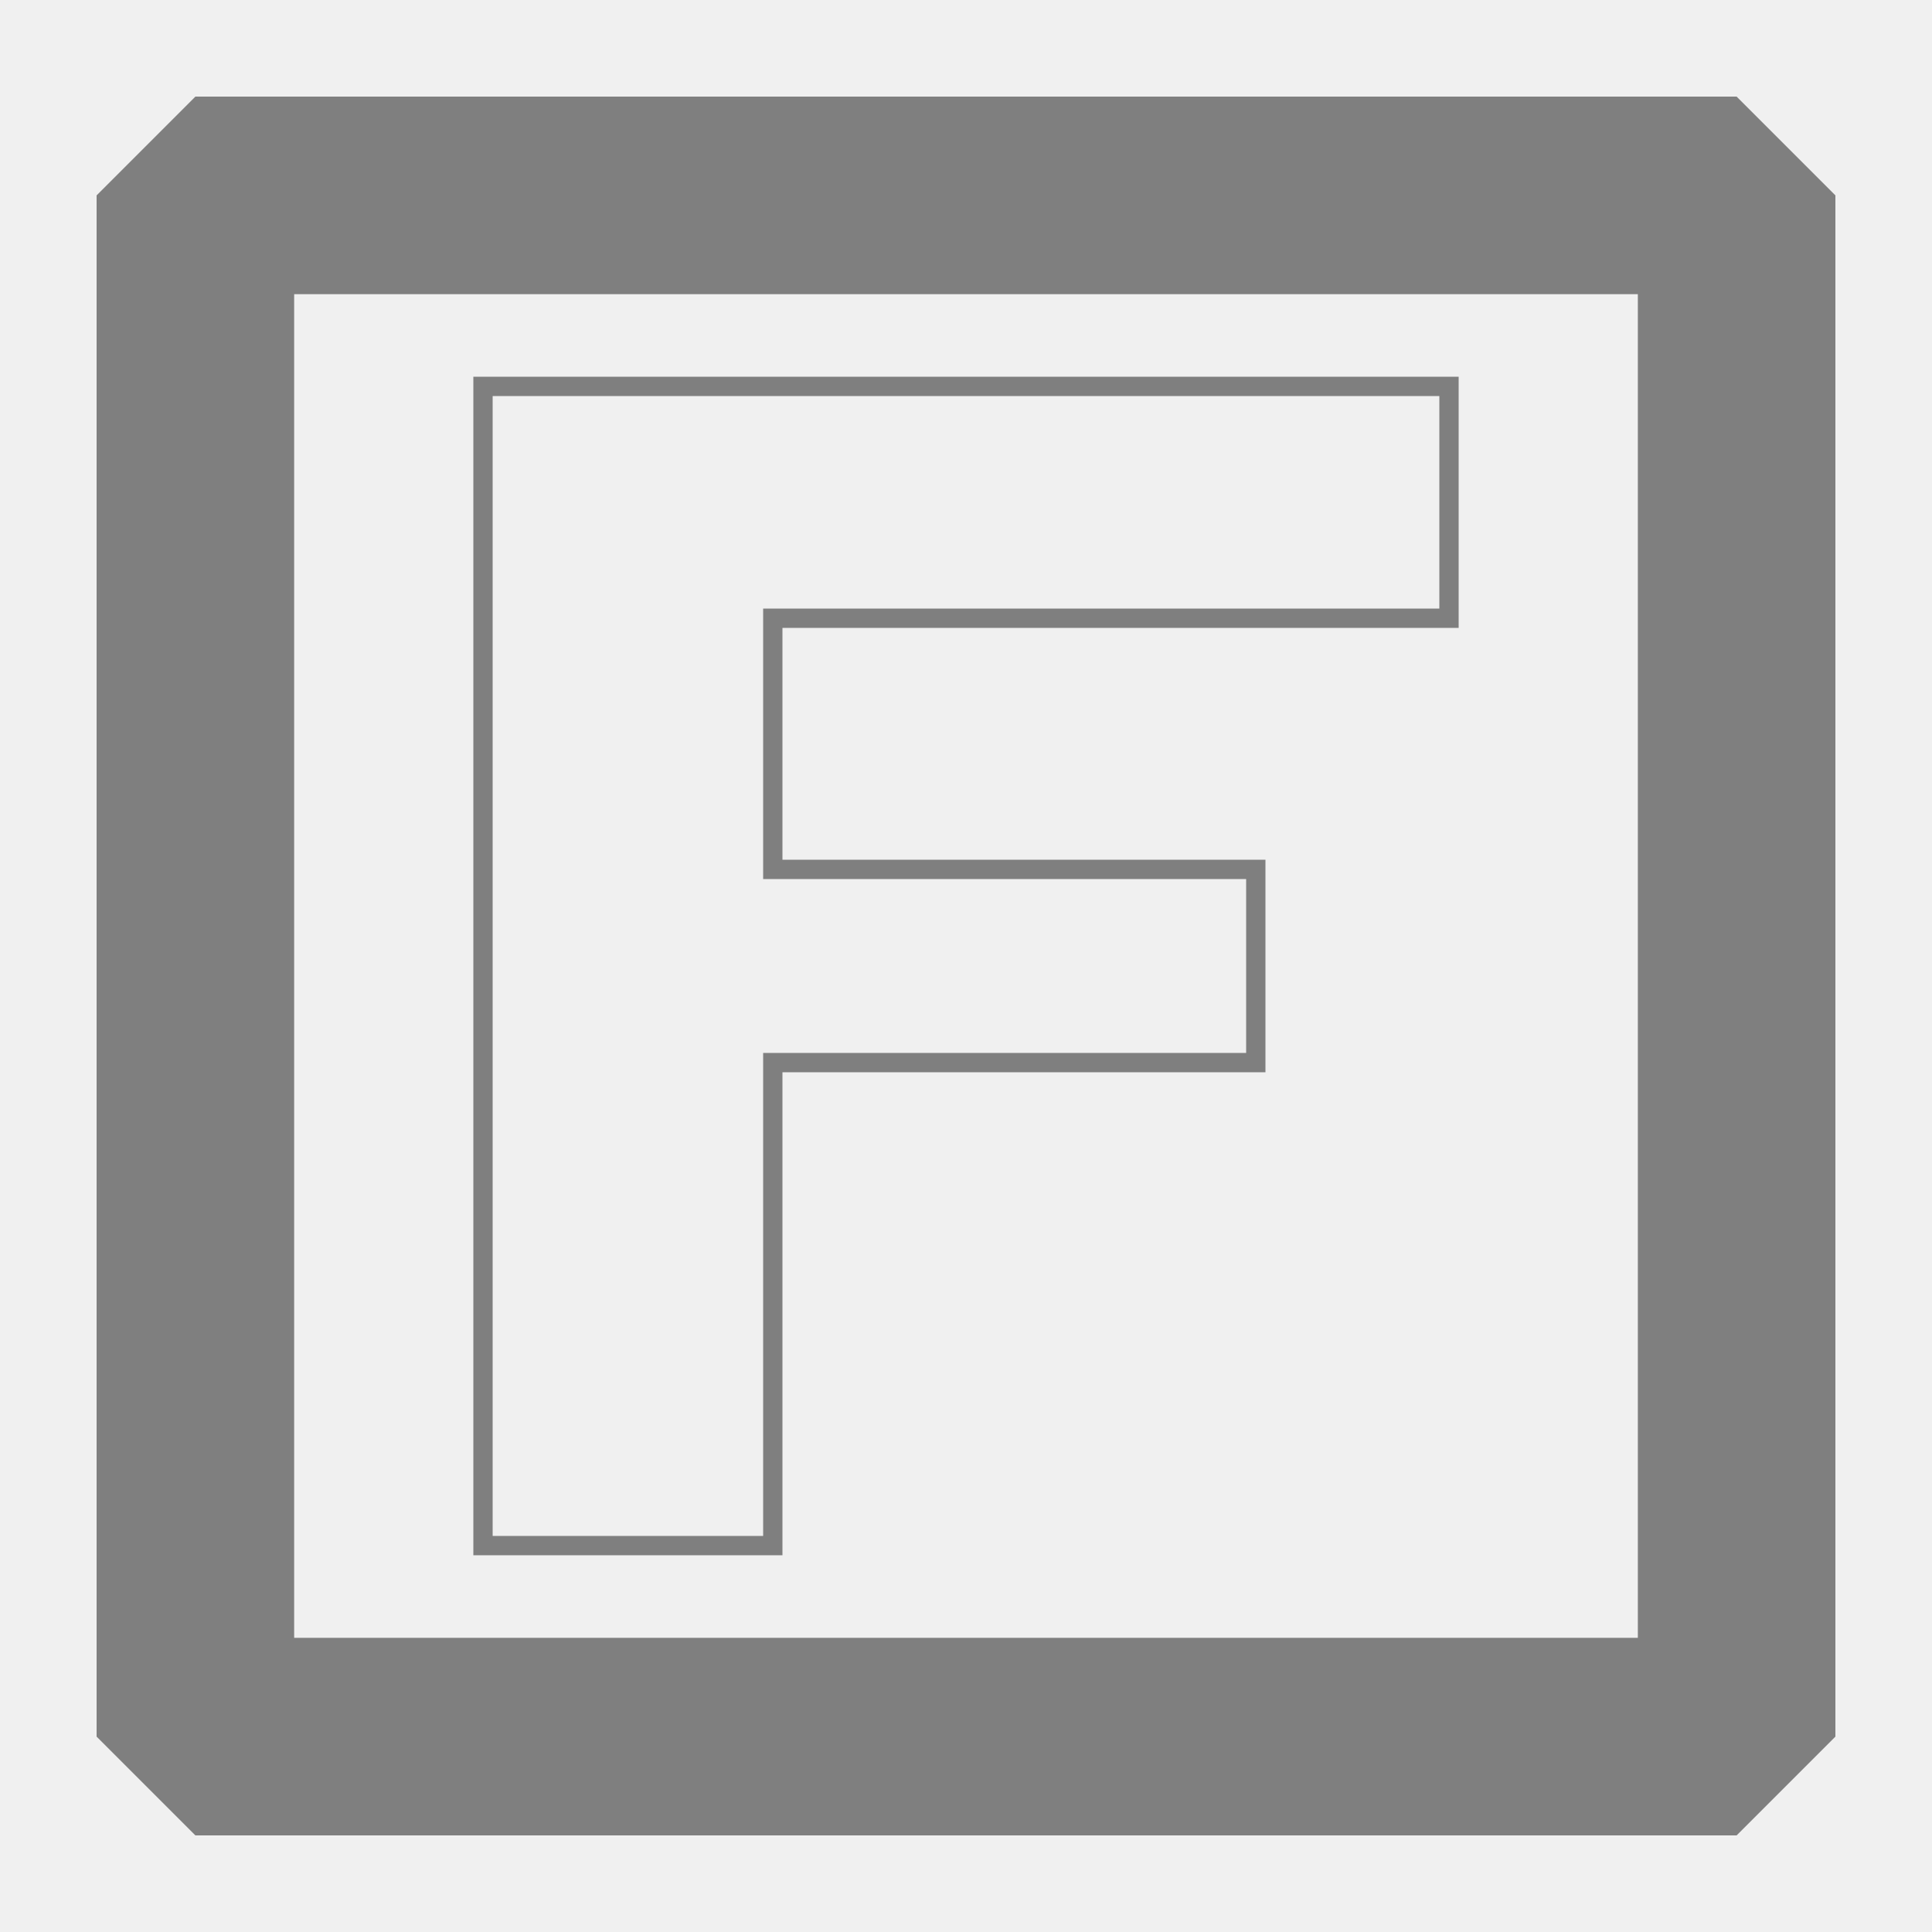
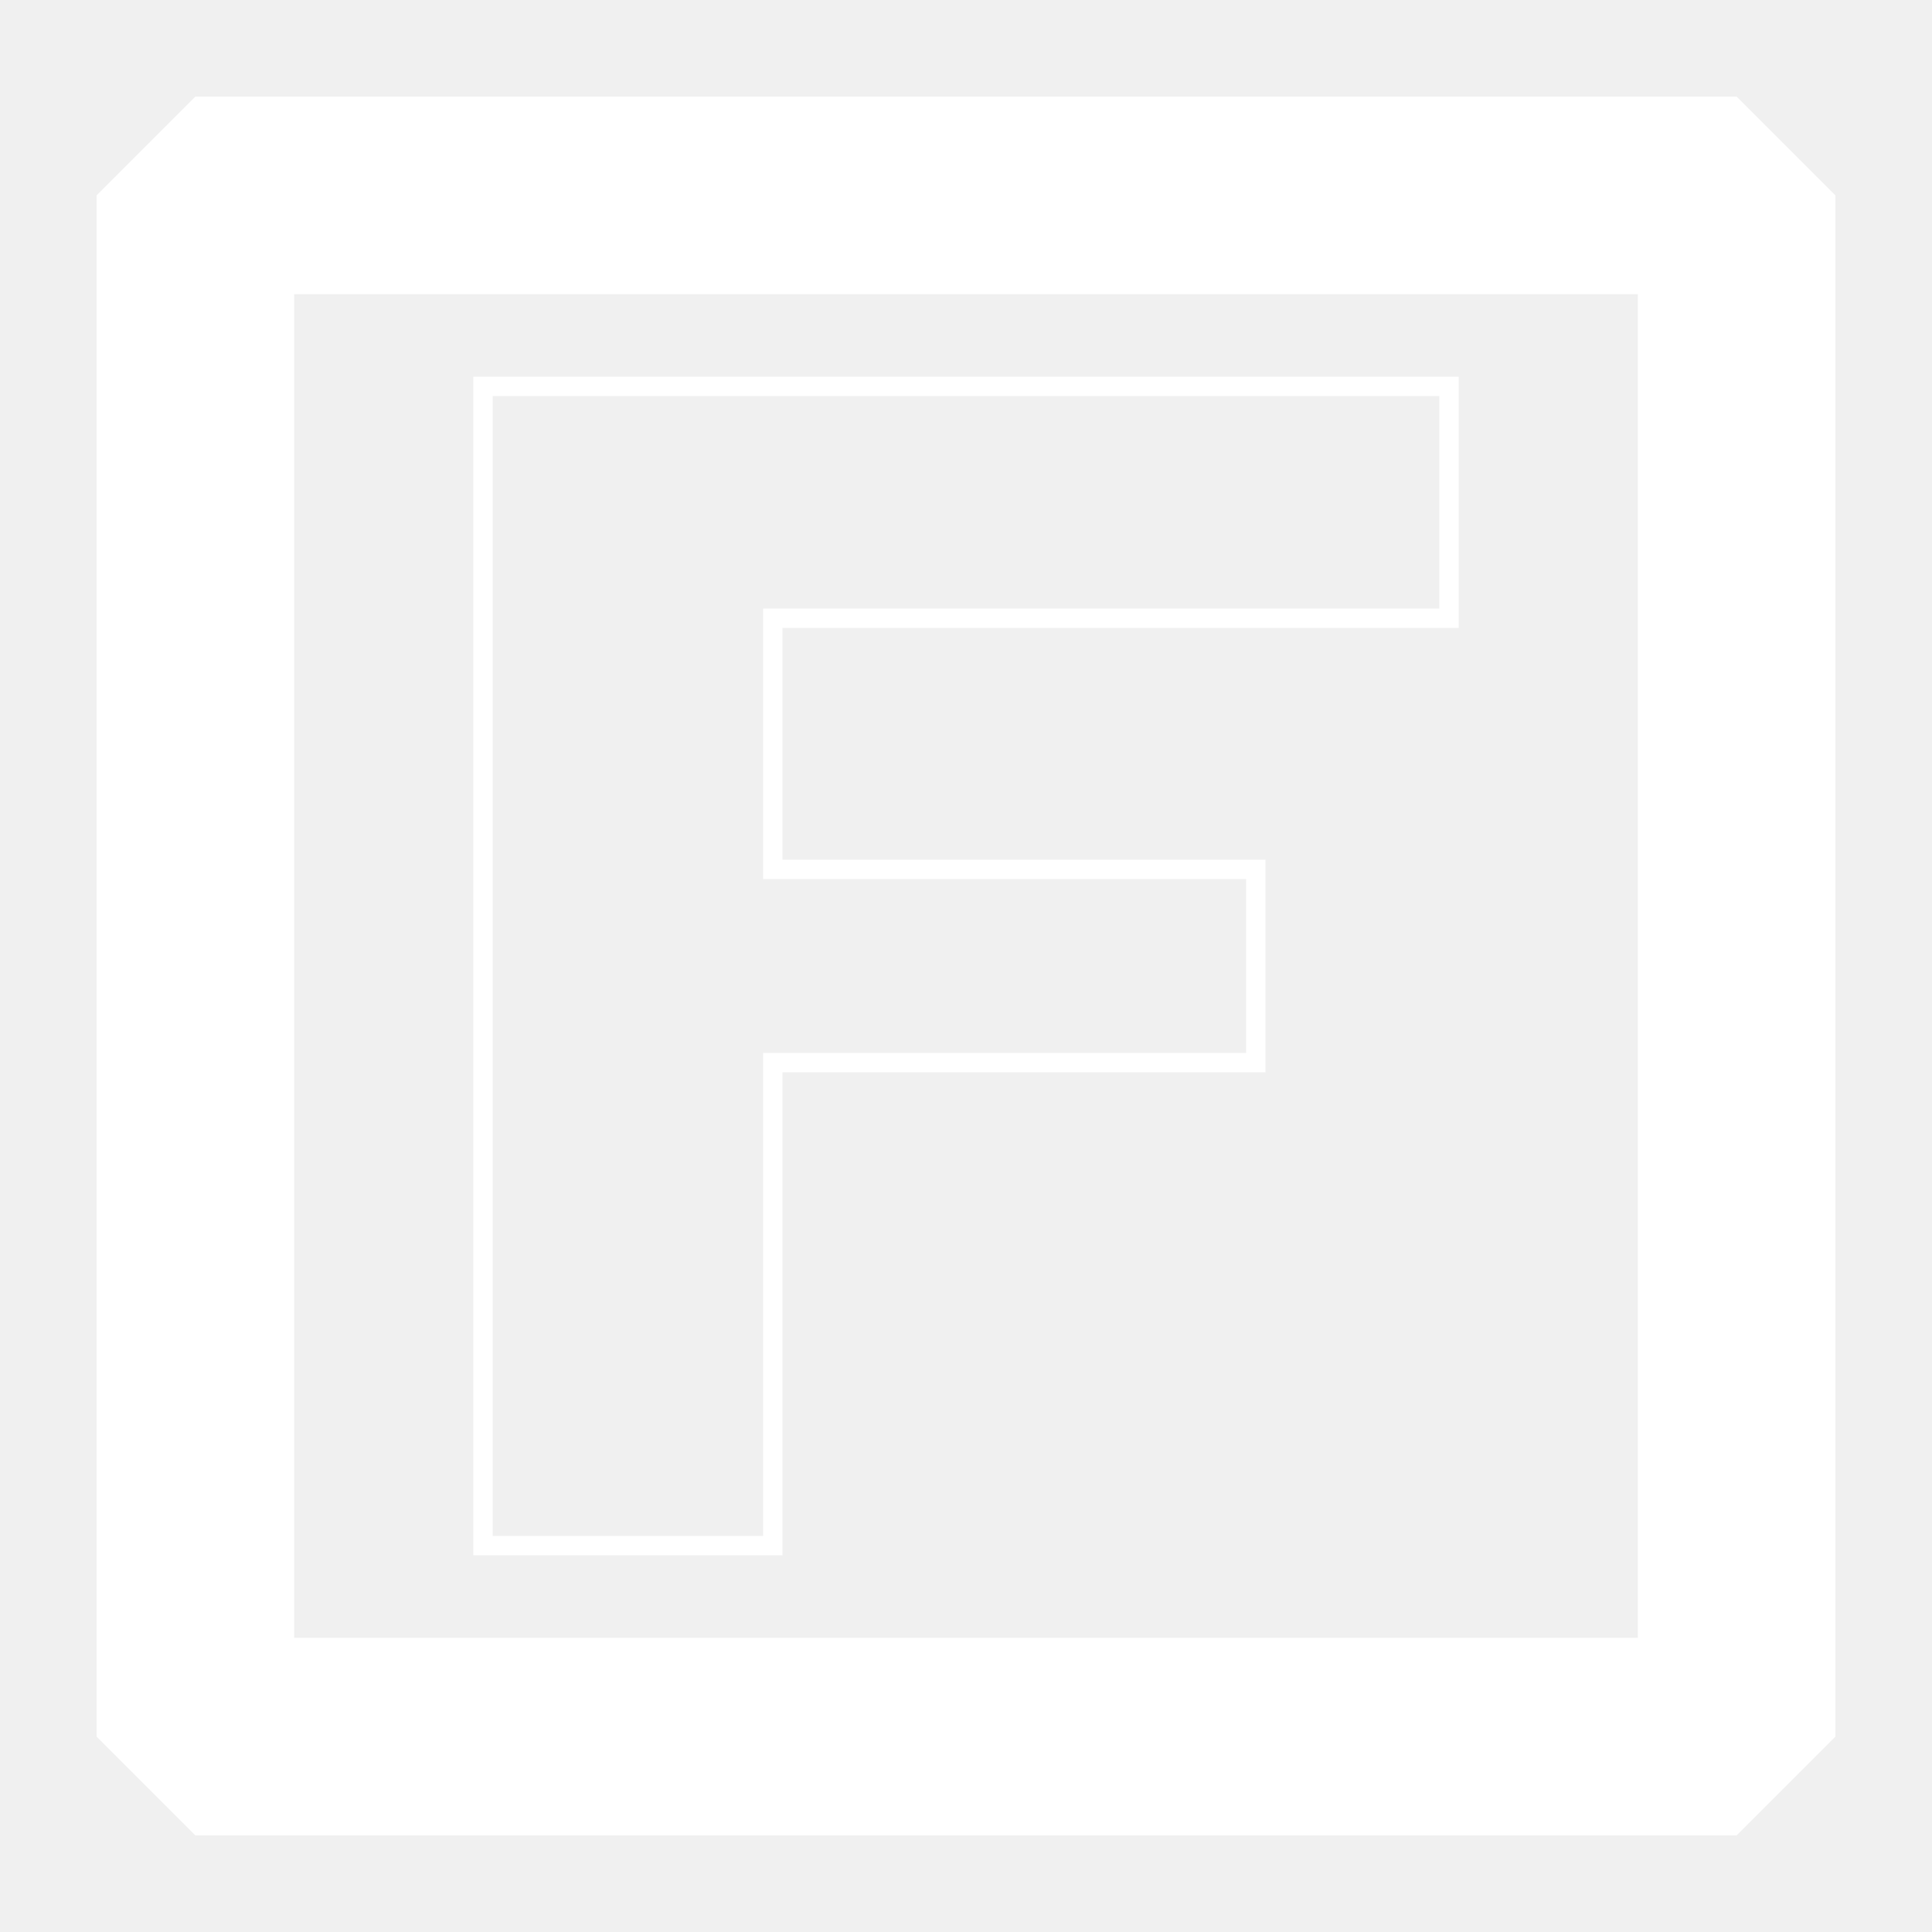
<svg xmlns="http://www.w3.org/2000/svg" width="100mm" height="100mm" viewBox="0 0 100 100" version="1.1" id="svg5">
  <defs id="defs2">
    <linearGradient id="linearGradient1006">
      <stop style="stop-color:#000000;stop-opacity:1;" offset="0" id="stop1004" />
    </linearGradient>
  </defs>
  <g id="layer1">
-     <rect style="fill:none;stroke:#7f7f7f;stroke-width:10.226;stroke-linejoin:bevel;stroke-dasharray:none;stroke-opacity:1;paint-order:normal" id="rect234" width="79.774" height="79.774" x="10.113" y="10.113" ry="0" />
-     <path style="fill:none;fill-opacity:1;stroke:#7f7f7f;stroke-width:1;stroke-linejoin:miter;stroke-opacity:1;paint-order:markers fill stroke;stroke-dasharray:none" d="M 25,20 V 80 H 40 V 55 H 65 V 45 H 40 V 32 H 75 V 20 Z" id="path1235" />
+     <rect style="fill:none;stroke:#ffffff;stroke-width:10.226;stroke-linejoin:bevel;stroke-dasharray:none;stroke-opacity:1;paint-order:normal" id="rect234" width="79.774" height="79.774" x="10.113" y="10.113" ry="0" />
+     <path style="fill:none;fill-opacity:1;stroke:#ffffff;stroke-width:1;stroke-linejoin:miter;stroke-opacity:1;paint-order:markers fill stroke;stroke-dasharray:none" d="M 25,20 V 80 H 40 V 55 H 65 V 45 H 40 V 32 H 75 V 20 Z" id="path1235" />
  </g>
</svg>
